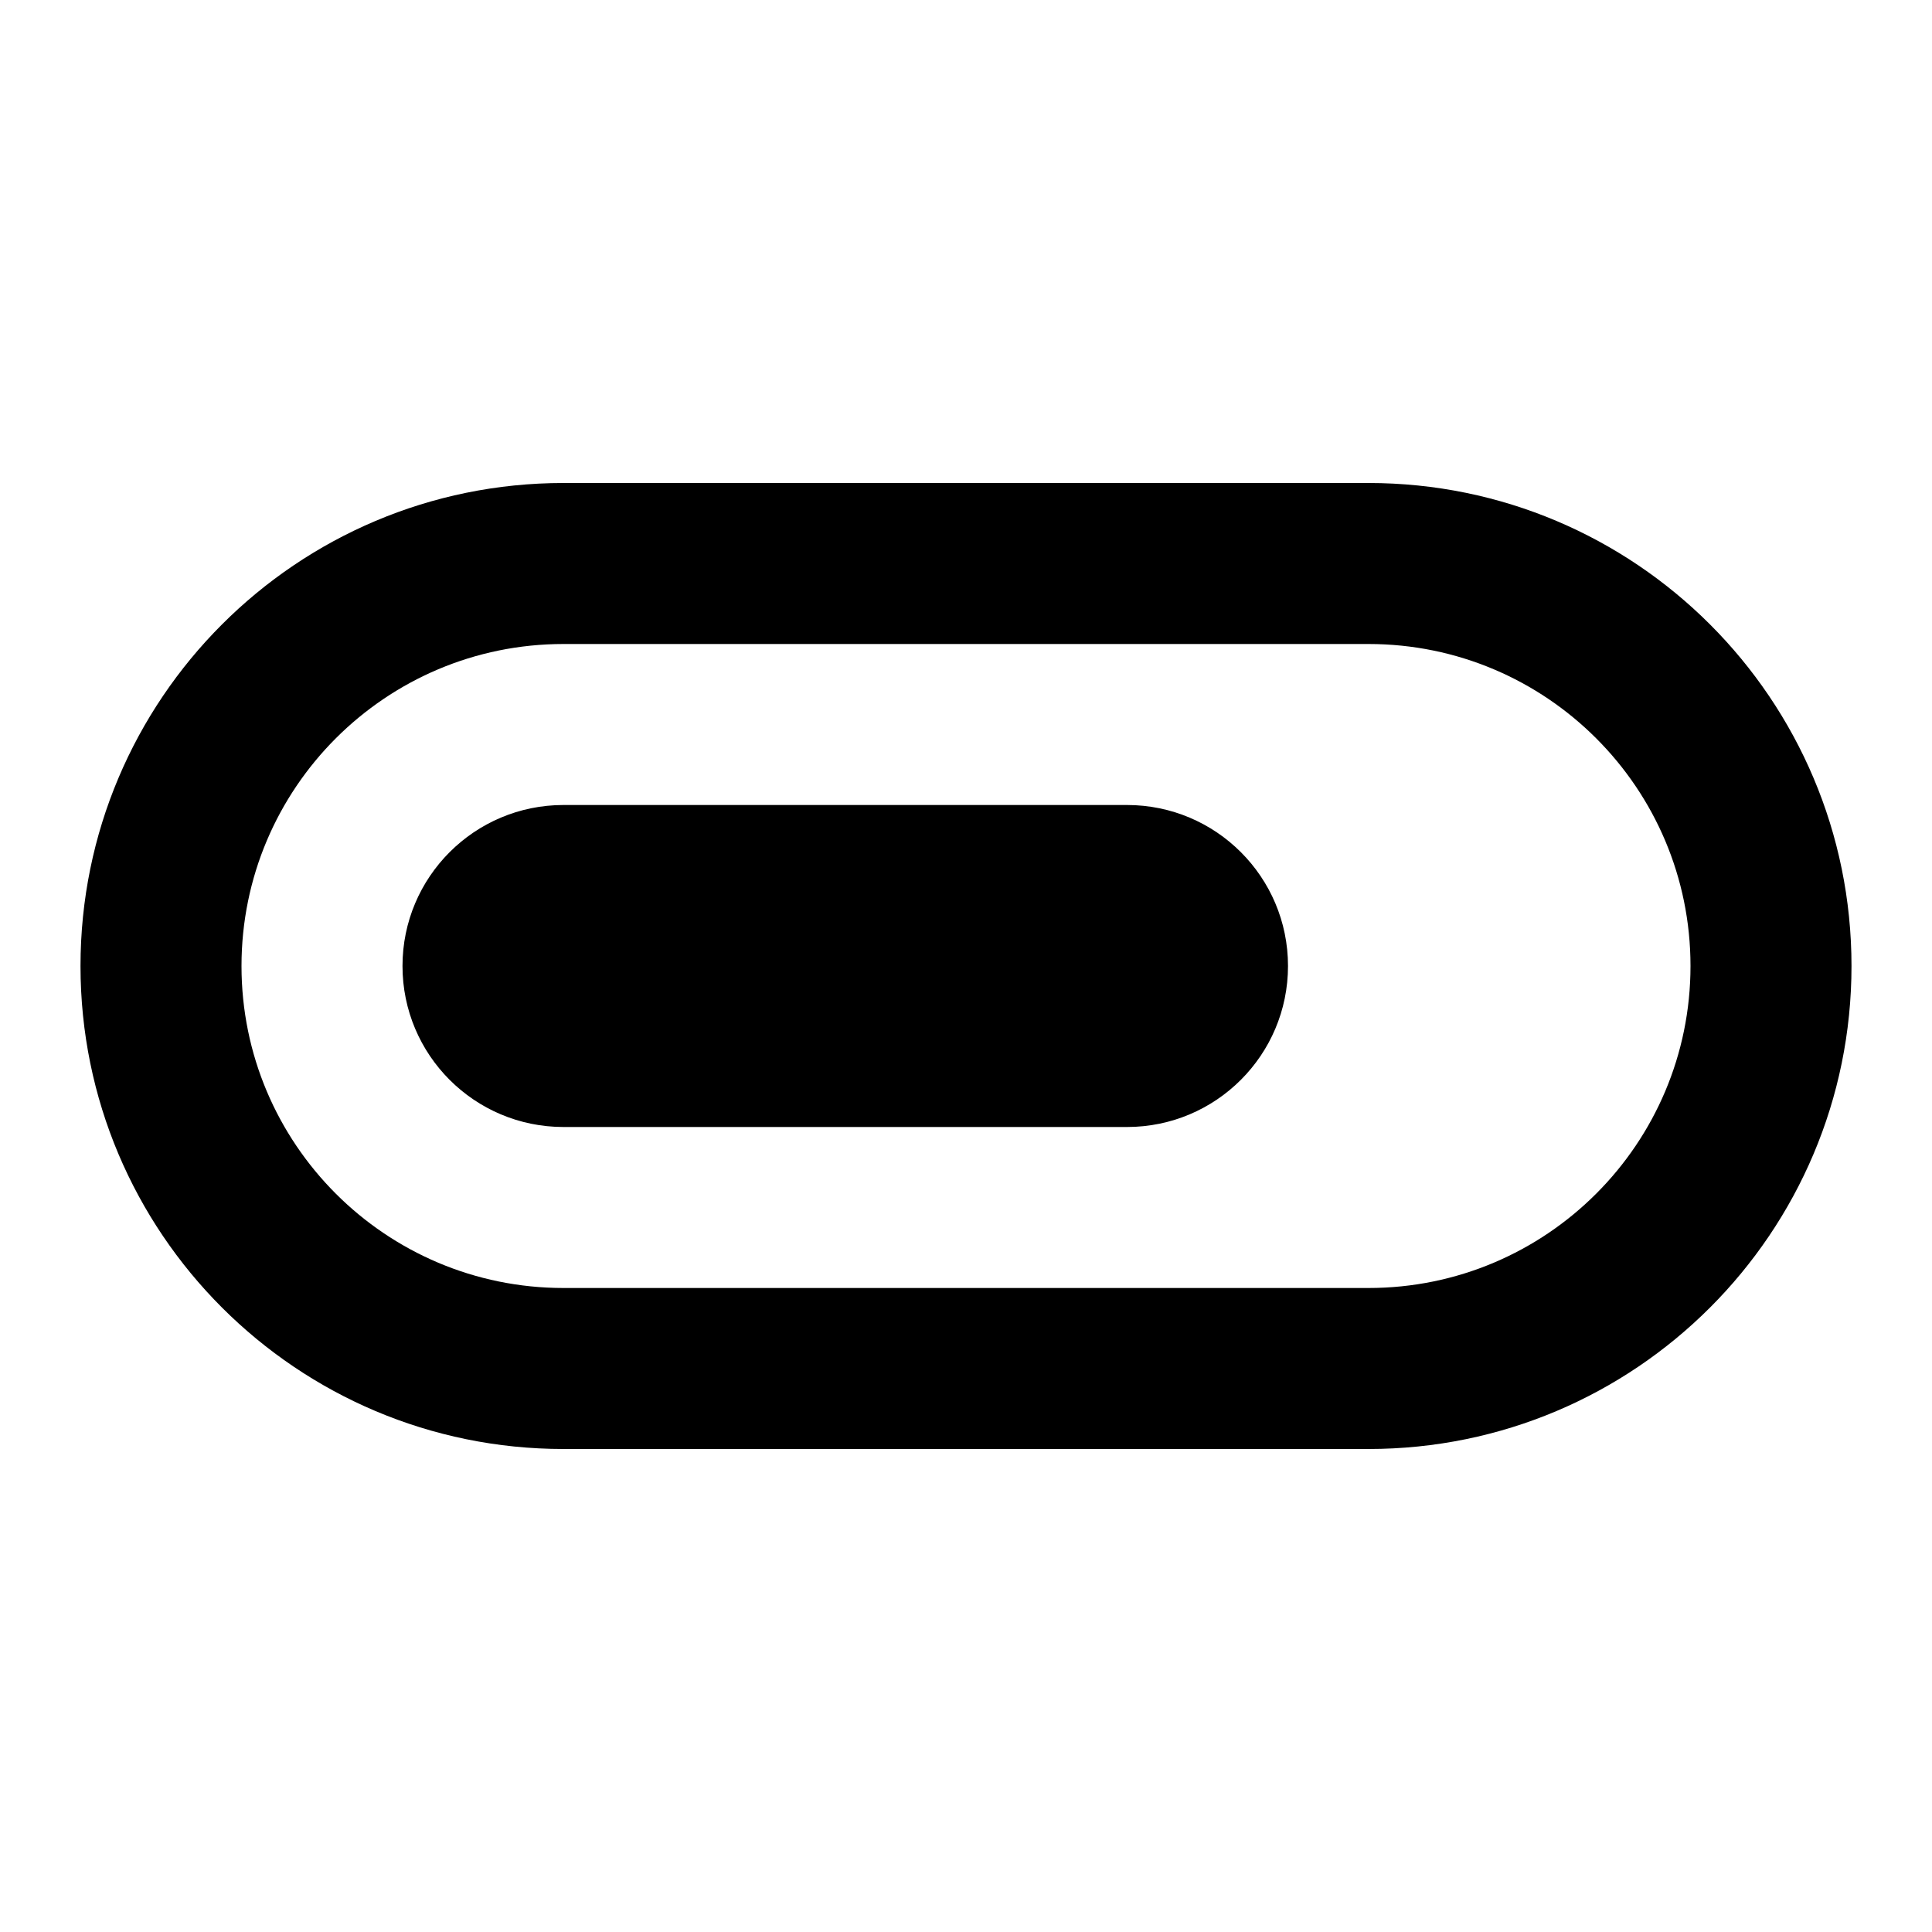
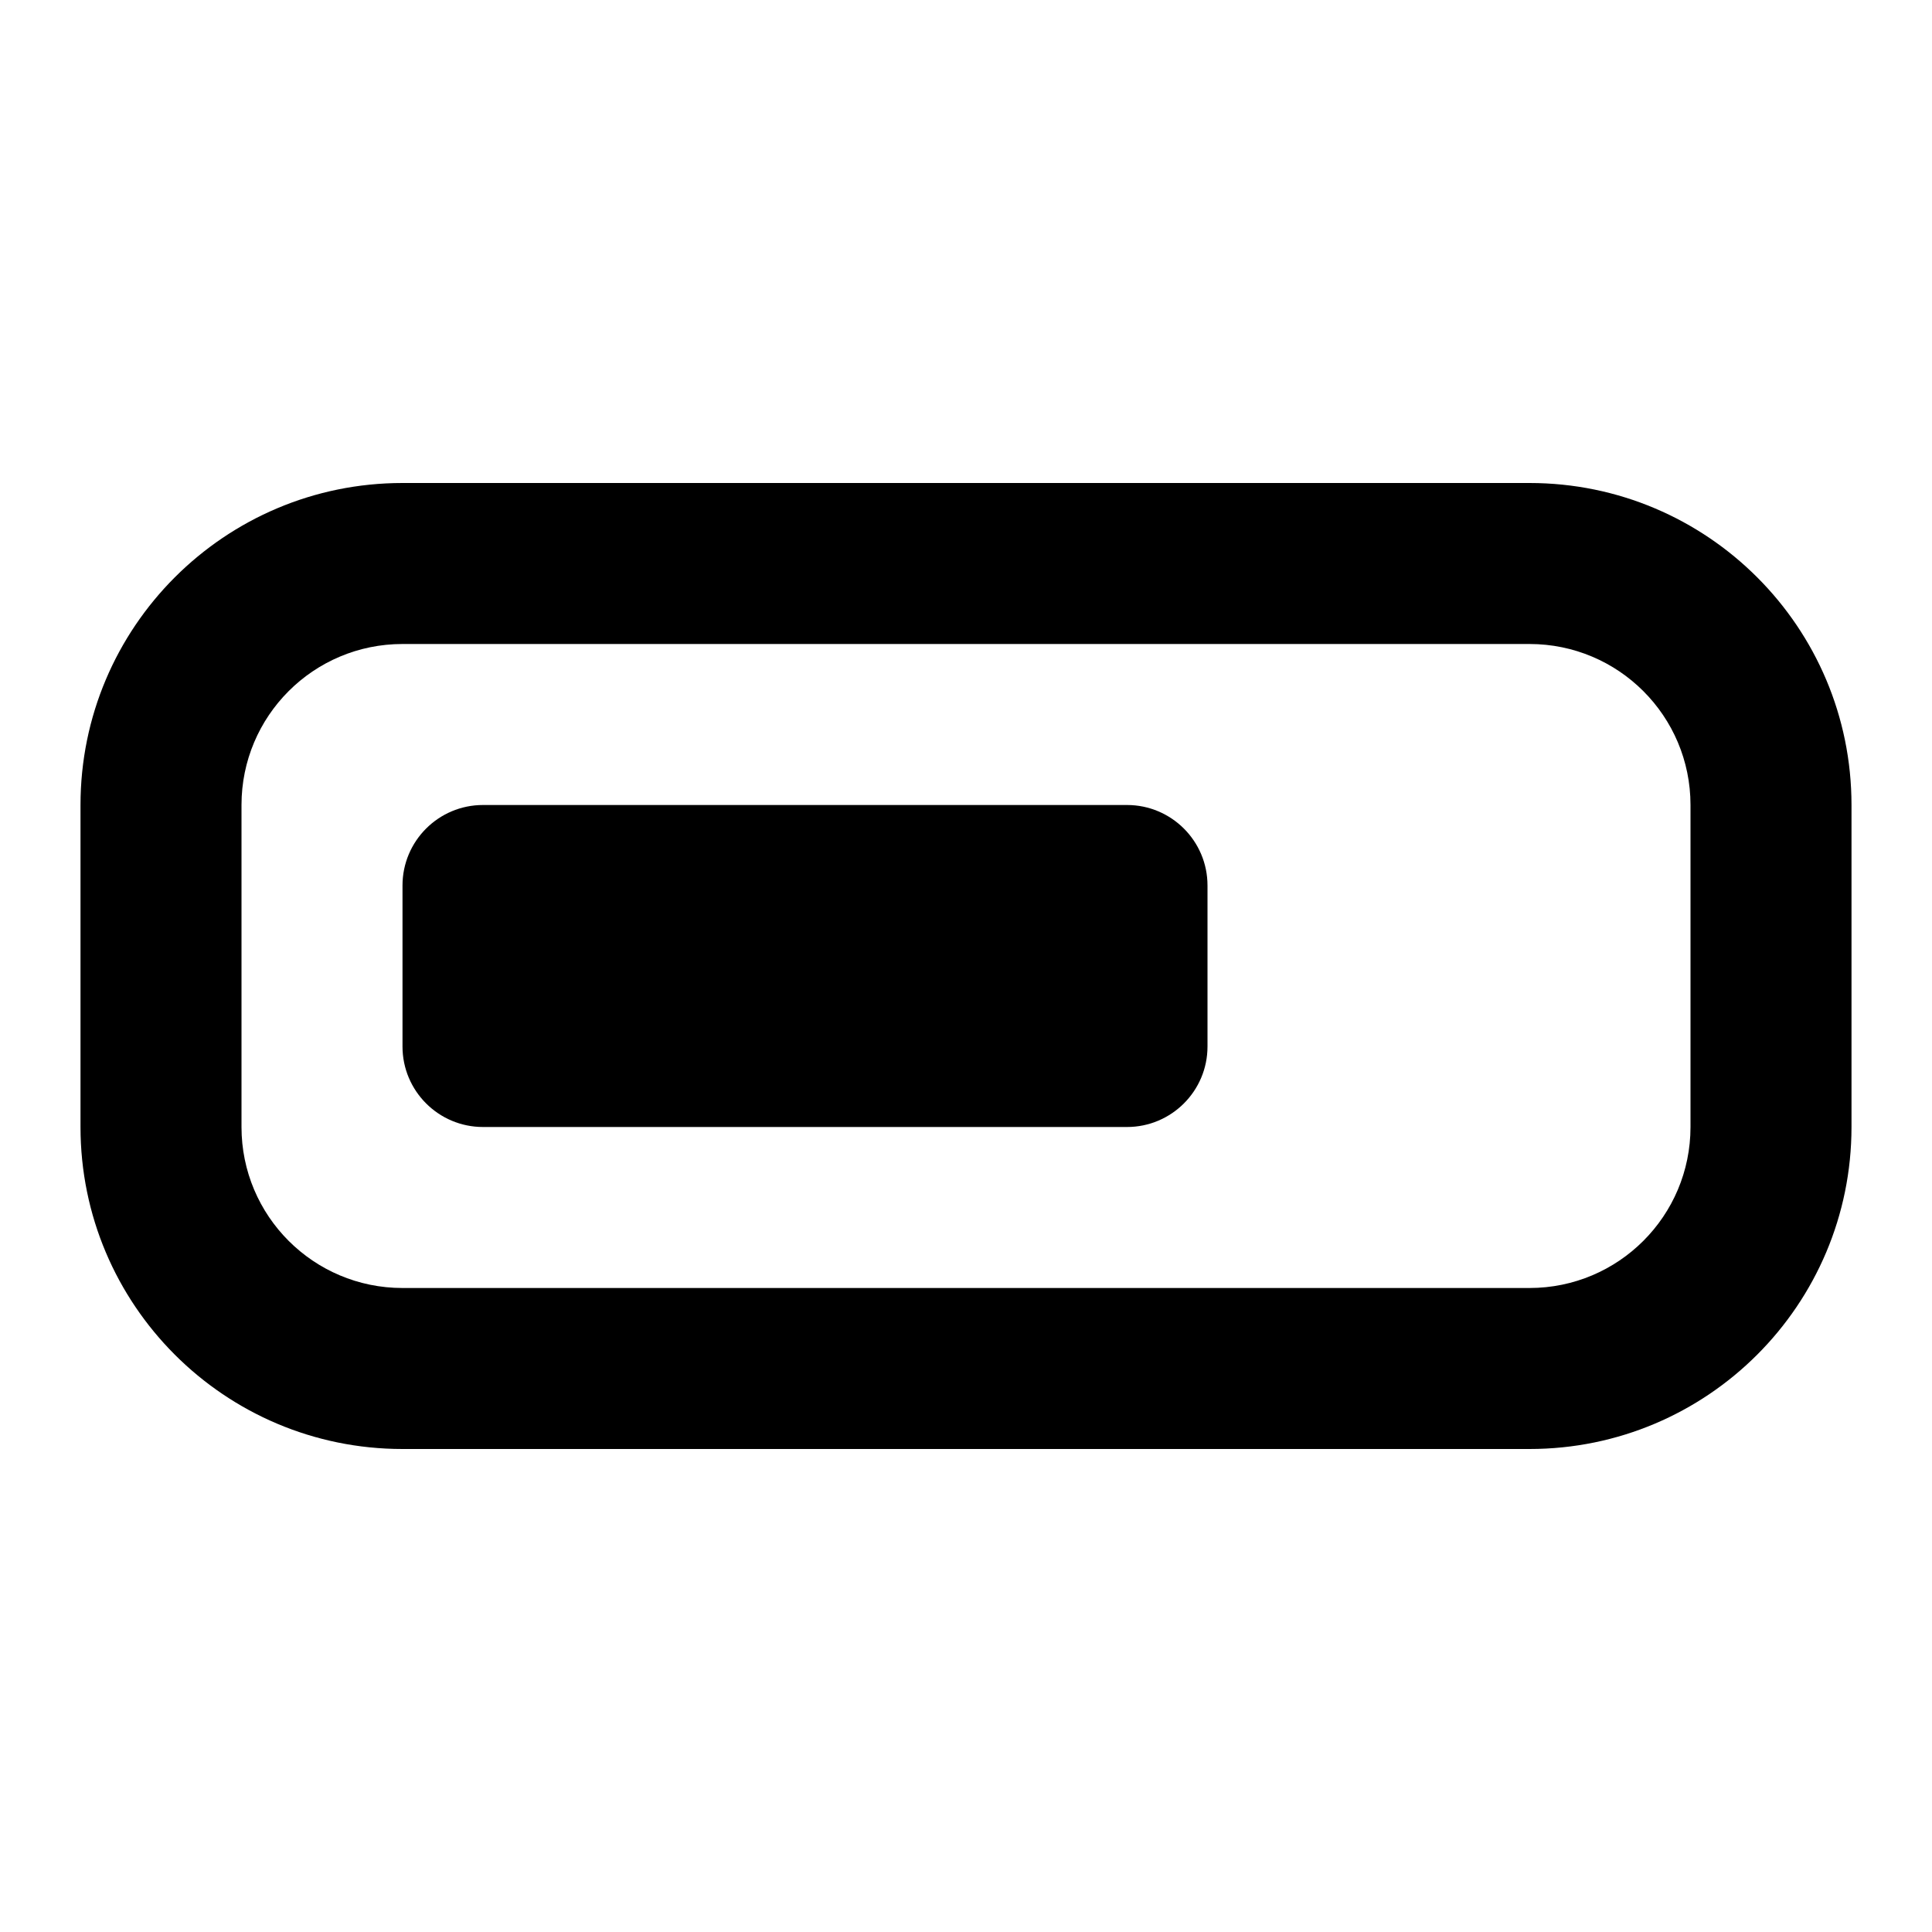
<svg xmlns="http://www.w3.org/2000/svg" viewBox="0 0 24 24" width="24" height="24">
-   <path fill="currentColor" d="M7 8C4.791 8 3 9.791 3 12C3 14.209 4.791 16 7 16H17C19.209 16 21 14.209 21 12C21 9.791 19.209 8 17 8H7ZM7 6H17C20.314 6 23 8.686 23 12C23 15.314 20.314 18 17 18H7C3.686 18 1 15.314 1 12C1 8.686 3.686 6 7 6ZM7 10H14C15.105 10 16 10.895 16 12C16 13.105 15.105 14 14 14H7C5.895 14 5 13.105 5 12C5 10.895 5.895 10 7 10Z" />
+   <path fill="currentColor" d="M5 8C3.895 8 3 8.895 3 10V14C3 15.105 3.895 16 5 16H19C20.105 16 21 15.105 21 14V10C21 8.895 20.105 8 19 8H5ZM5 6H19C21.209 6 23 7.791 23 10V14C23 16.209 21.209 18 19 18H5C2.791 18 1 16.209 1 14V10C1 7.791 2.791 6 5 6ZM6 10H14C14.552 10 15 10.448 15 11V13C15 13.552 14.552 14 14 14H6C5.448 14 5 13.552 5 13V11C5 10.448 5.448 10 6 10Z" />
</svg>
